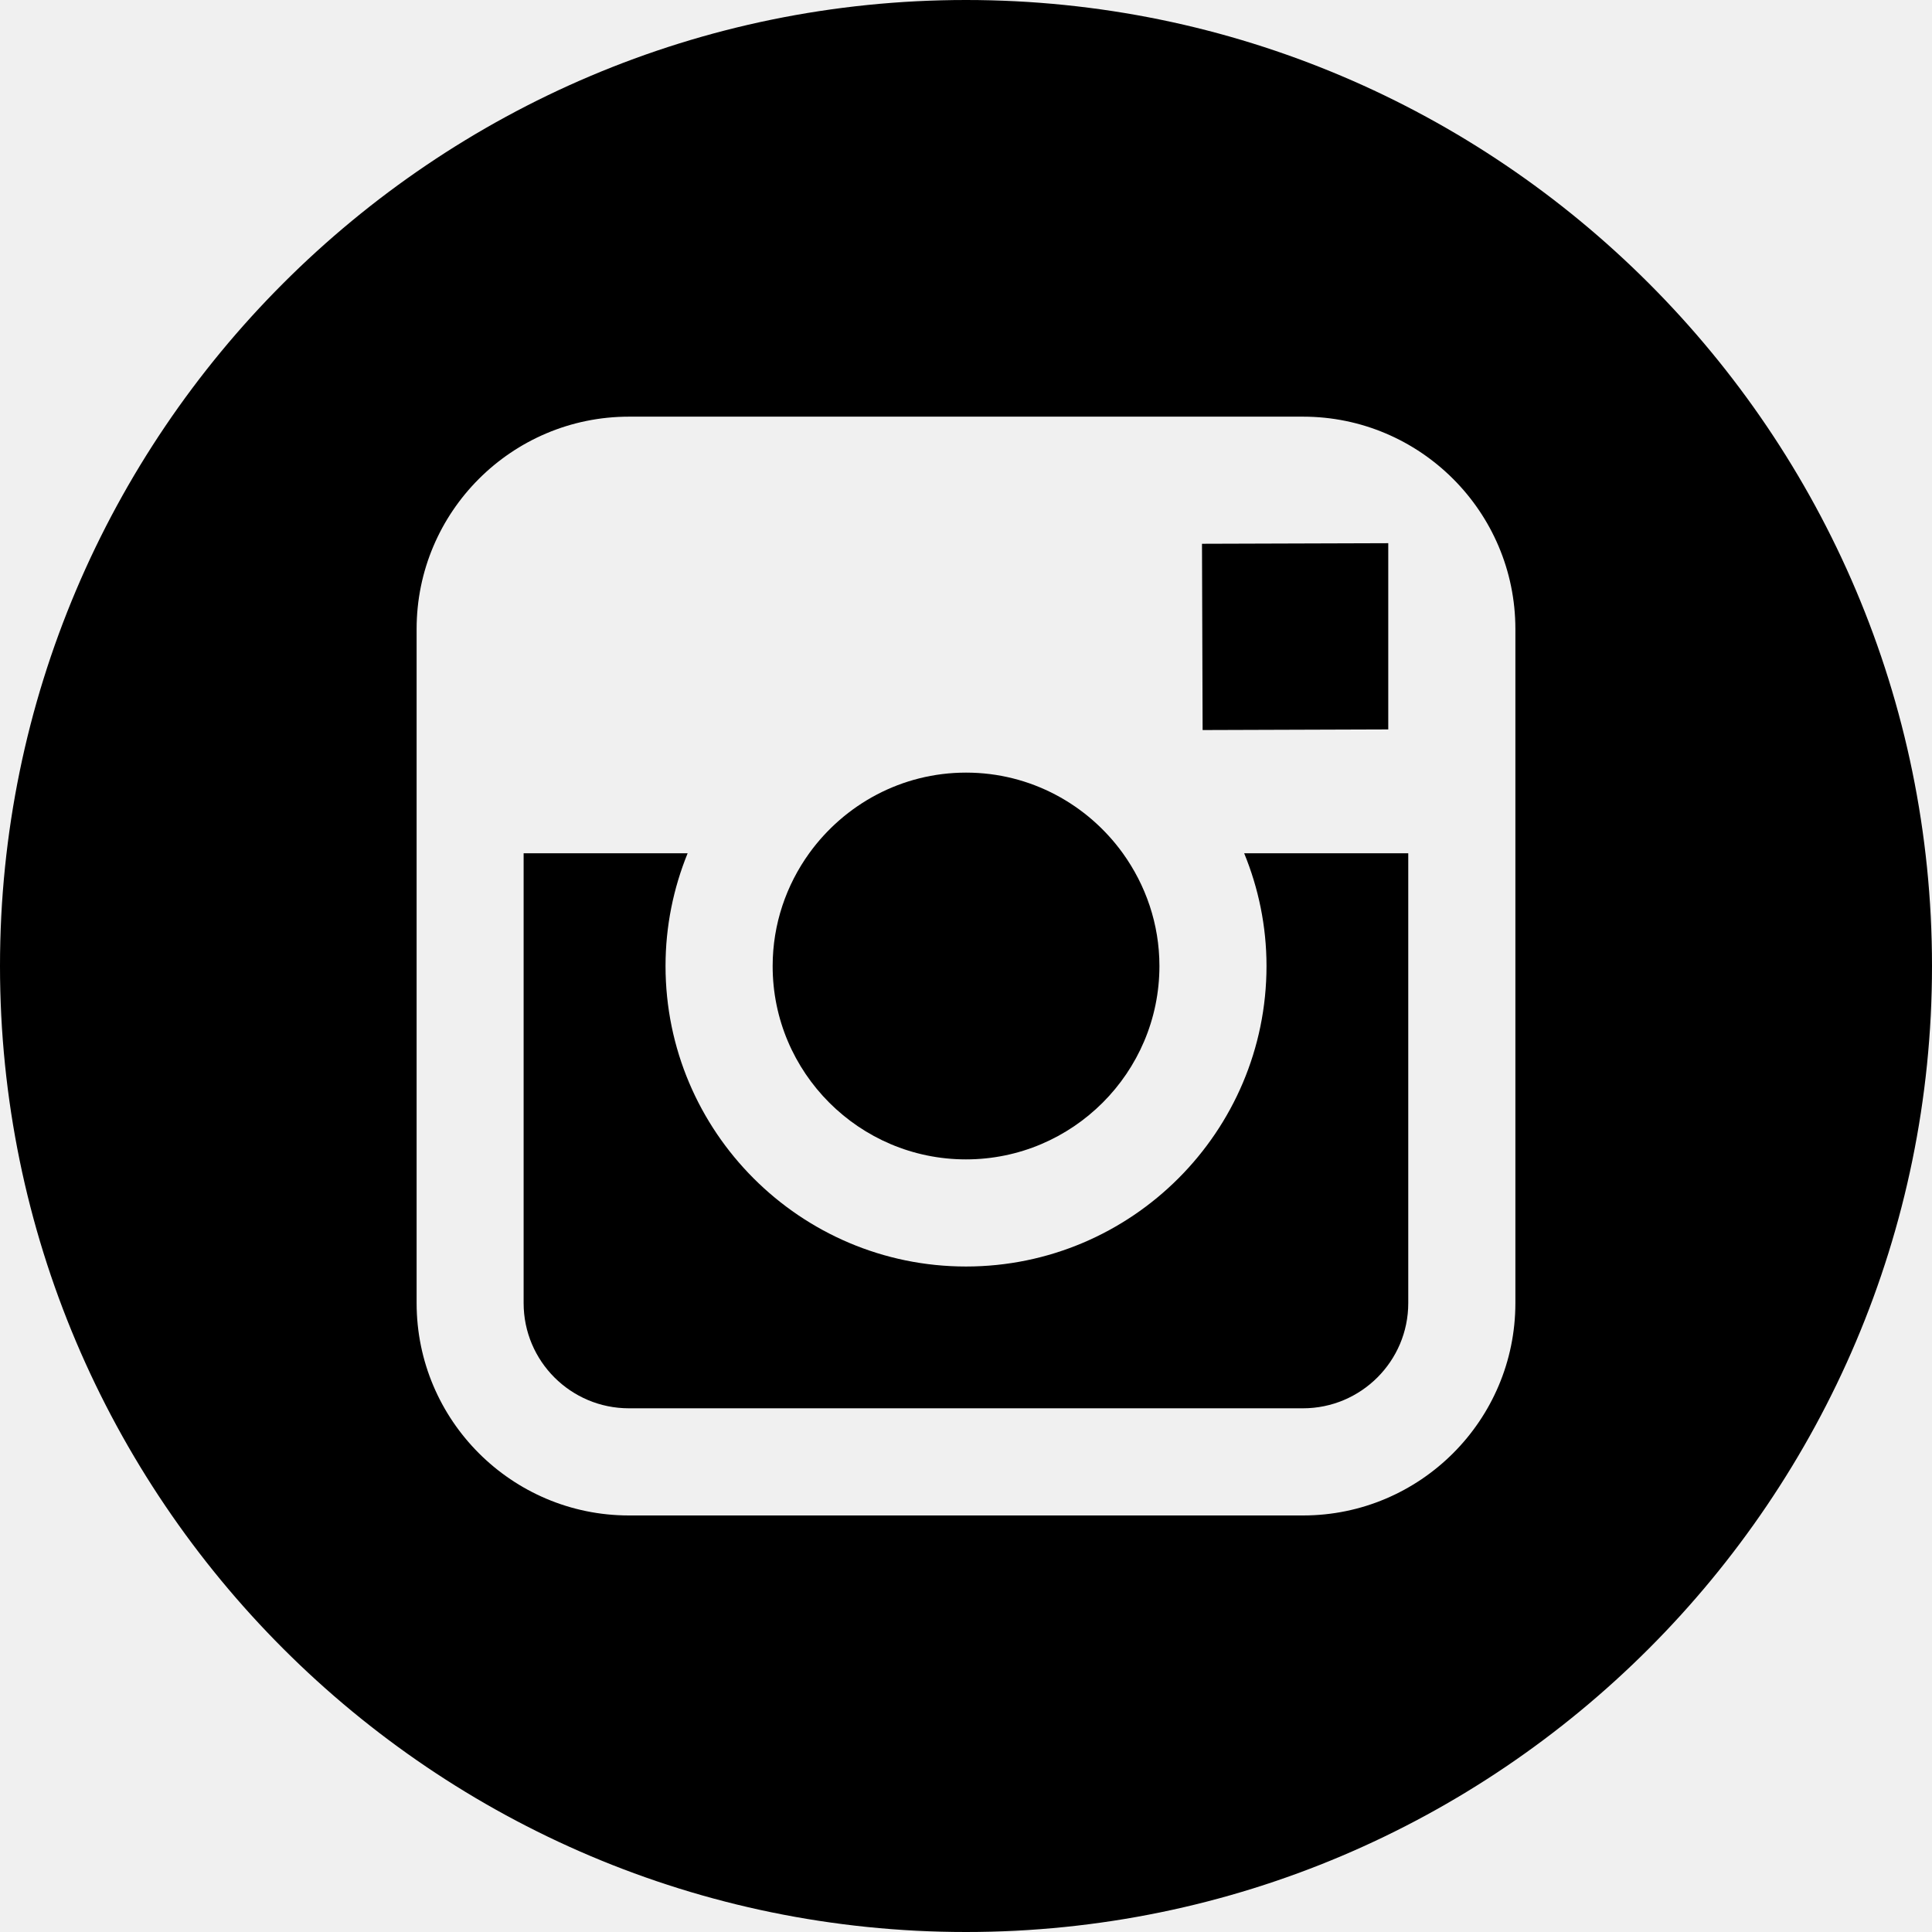
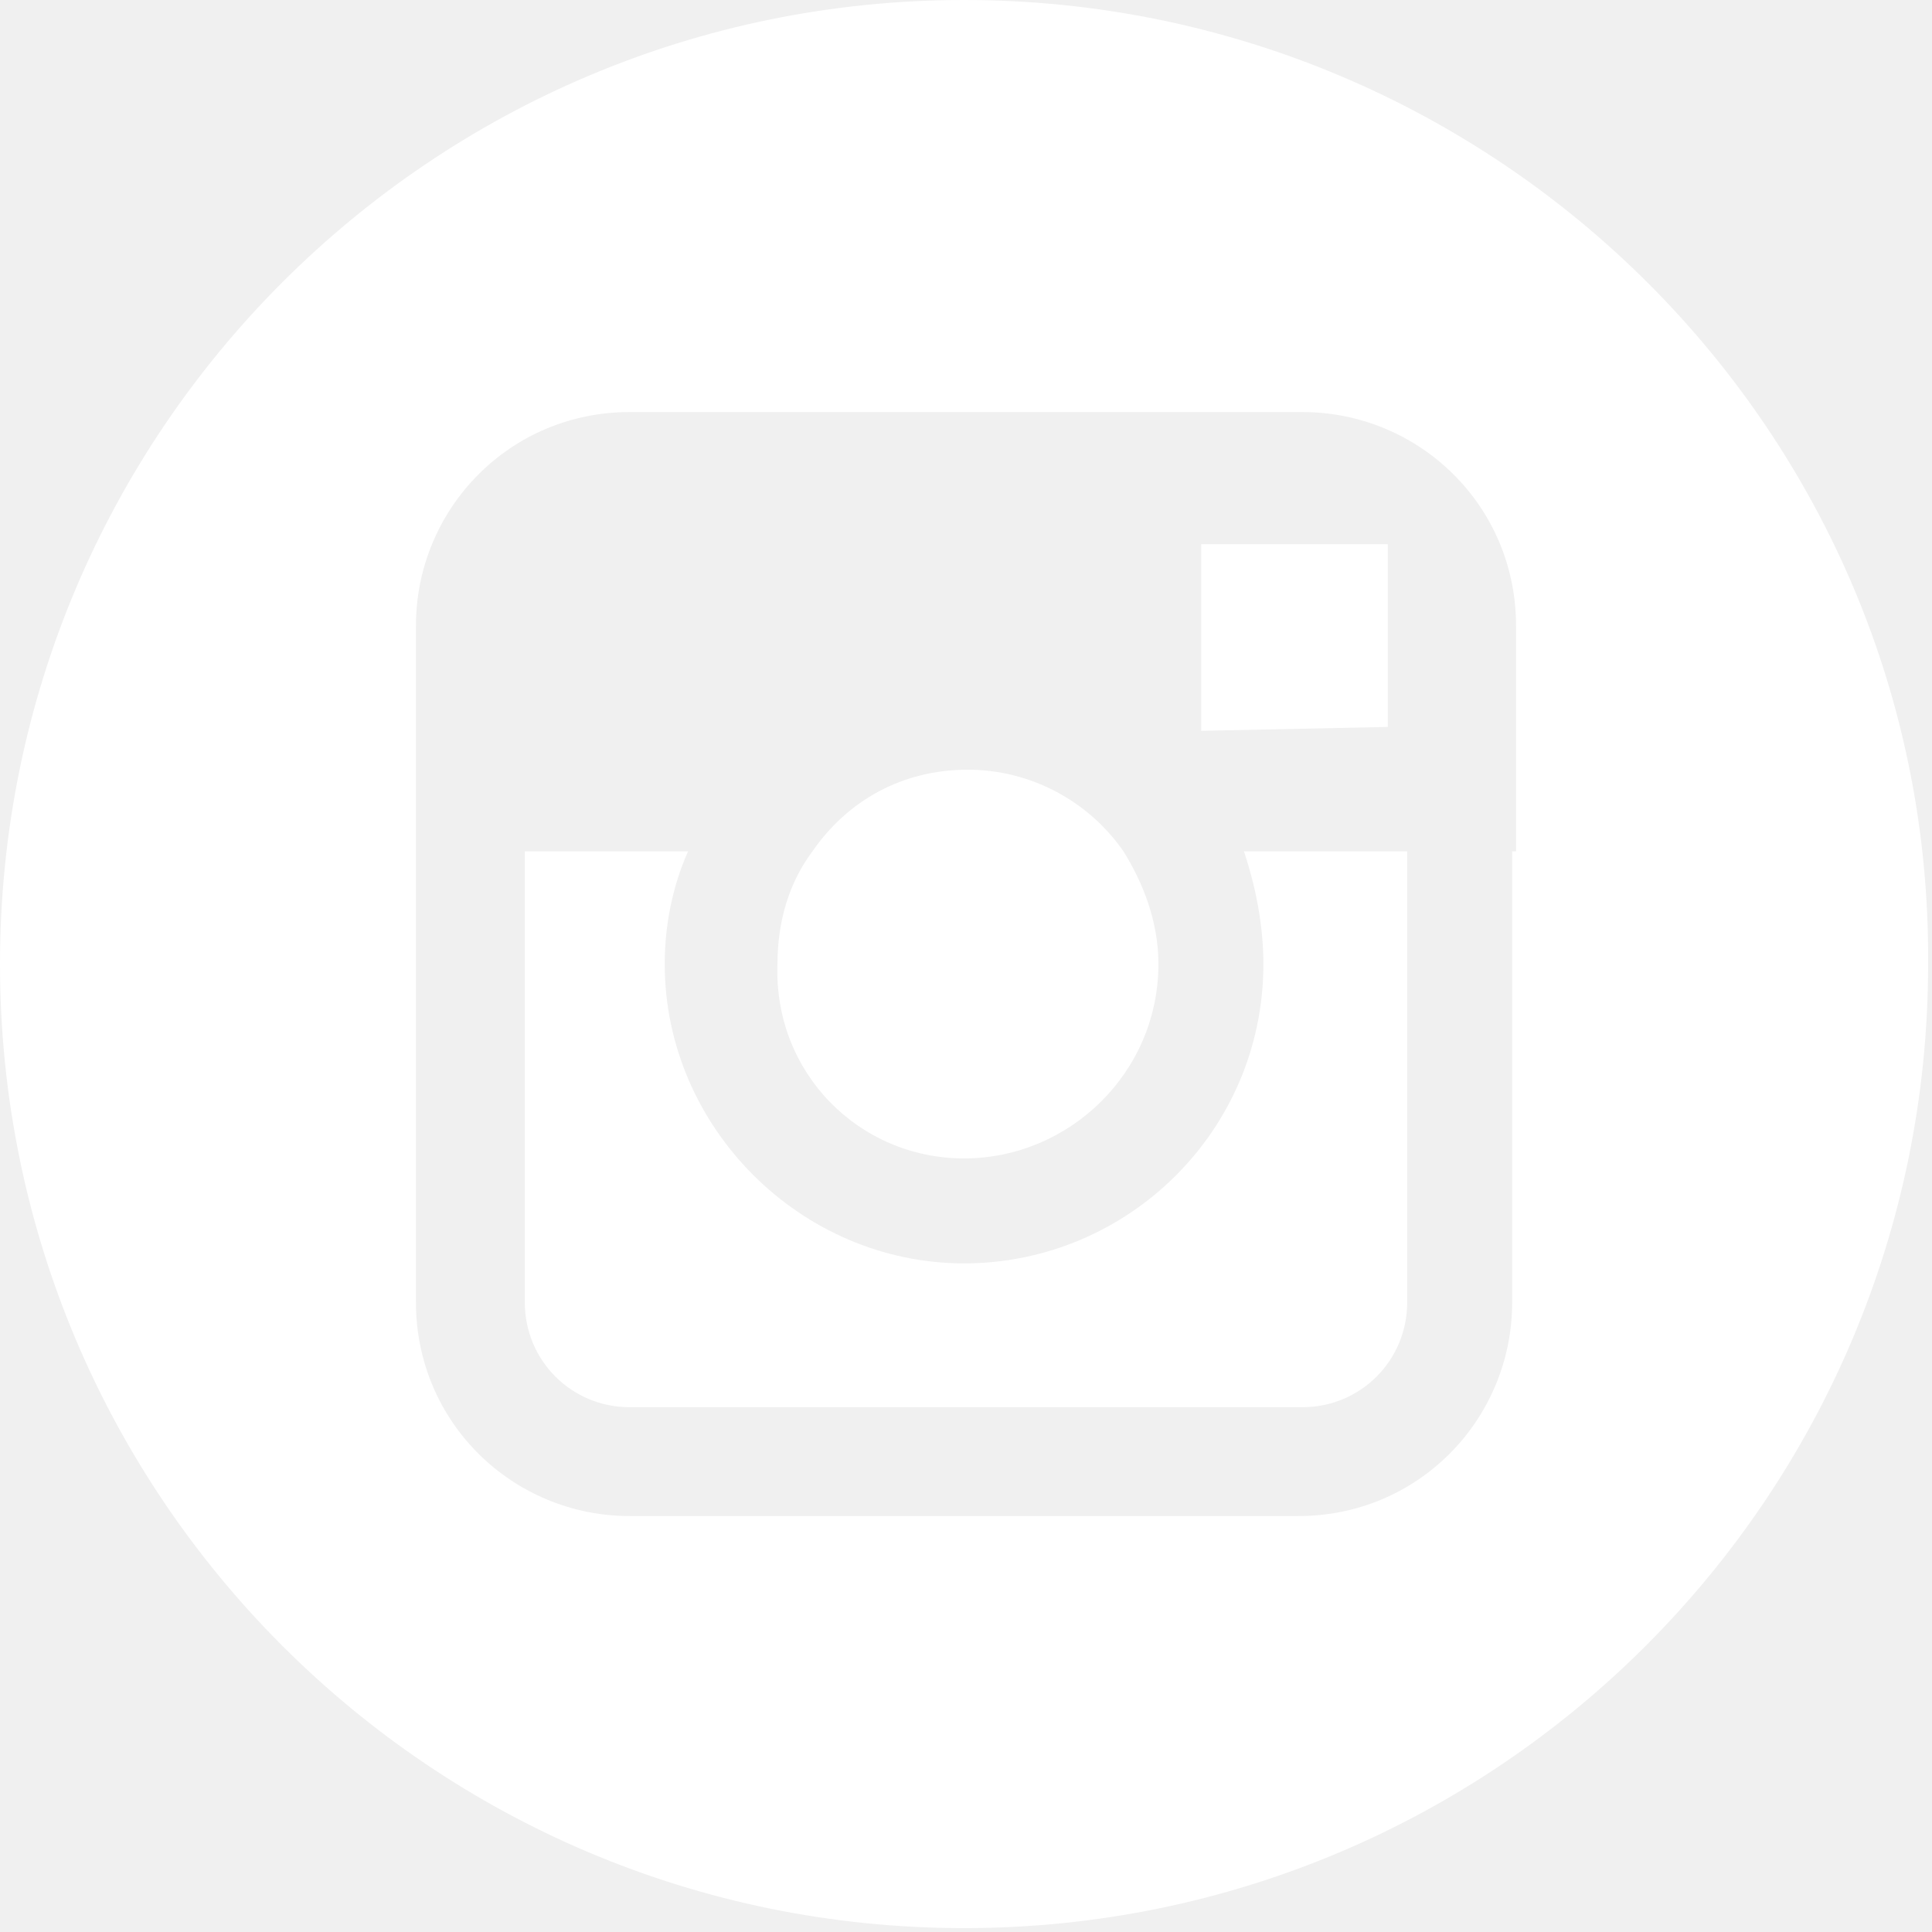
- <svg xmlns="http://www.w3.org/2000/svg" version="1.1" id="Capa_1" x="0px" y="0px" width="49.652px" height="49.652px" viewBox="0 0 49.652 49.652" style="enable-background:new 0 0 49.652 49.652;" xml:space="preserve">
+ <svg xmlns="http://www.w3.org/2000/svg" version="1.1" id="Capa_1" x="0px" y="0px" viewBox="0 0 49.7 49.7" style="enable-background:new 0 0 49.7 49.7;" xml:space="preserve">
+   <style type="text/css">
+ 	.st0{fill:#FFFFFF;}
+ </style>
  <g>
    <g>
      <g>
-         <path d="M24.825,29.796c2.739,0,4.972-2.229,4.972-4.97c0-1.082-0.354-2.081-0.94-2.897c-0.903-1.252-2.371-2.073-4.029-2.073     c-1.659,0-3.126,0.82-4.031,2.072c-0.588,0.816-0.939,1.815-0.94,2.897C19.854,27.566,22.085,29.796,24.825,29.796z" />
-         <polygon points="35.678,18.746 35.678,14.58 35.678,13.96 35.055,13.962 30.891,13.975 30.907,18.762    " />
-         <path d="M24.826,0C11.137,0,0,11.137,0,24.826c0,13.688,11.137,24.826,24.826,24.826c13.688,0,24.826-11.138,24.826-24.826     C49.652,11.137,38.516,0,24.826,0z M38.945,21.929v11.56c0,3.011-2.448,5.458-5.457,5.458H16.164     c-3.01,0-5.457-2.447-5.457-5.458v-11.56v-5.764c0-3.01,2.447-5.457,5.457-5.457h17.323c3.01,0,5.458,2.447,5.458,5.457V21.929z" />
-         <path d="M32.549,24.826c0,4.257-3.464,7.723-7.723,7.723c-4.259,0-7.722-3.466-7.722-7.723c0-1.024,0.204-2.003,0.568-2.897     h-4.215v11.56c0,1.494,1.213,2.704,2.706,2.704h17.323c1.491,0,2.706-1.21,2.706-2.704v-11.56h-4.217     C32.342,22.823,32.549,23.802,32.549,24.826z" />
+         <path class="st0" d="M24.8,29.8c2.7,0,5-2.2,5-5c0-1.1-0.4-2.1-0.9-2.9c-0.9-1.3-2.4-2.1-4-2.1c-1.7,0-3.1,0.8-4,2.1     c-0.6,0.8-0.9,1.8-0.9,2.9C19.9,27.6,22.1,29.8,24.8,29.8z" />
+         <polygon class="st0" points="35.7,18.7 35.7,14.6 35.7,14 35.1,14 30.9,14 30.9,18.8    " />
+         <path class="st0" d="M24.8,0C11.1,0,0,11.1,0,24.8c0,13.7,11.1,24.8,24.8,24.8c13.7,0,24.8-11.1,24.8-24.8     C49.7,11.1,38.5,0,24.8,0z M38.9,21.9v11.6c0,3-2.4,5.5-5.5,5.5H16.2c-3,0-5.5-2.4-5.5-5.5V21.9v-5.8c0-3,2.4-5.5,5.5-5.5h17.3     c3,0,5.5,2.4,5.5,5.5V21.9z" />
+         <path class="st0" d="M32.5,24.8c0,4.3-3.5,7.7-7.7,7.7s-7.7-3.5-7.7-7.7c0-1,0.2-2,0.6-2.9h-4.2v11.6c0,1.5,1.2,2.7,2.7,2.7h17.3     c1.5,0,2.7-1.2,2.7-2.7V21.9H32C32.3,22.8,32.5,23.8,32.5,24.8z" />
      </g>
    </g>
  </g>
-   <g>
- </g>
-   <g>
- </g>
-   <g>
- </g>
-   <g>
- </g>
-   <g>
- </g>
-   <g>
- </g>
-   <g>
- </g>
-   <g>
- </g>
-   <g>
- </g>
-   <g>
- </g>
-   <g>
- </g>
-   <g>
- </g>
-   <g>
- </g>
-   <g>
- </g>
-   <g>
- </g>
</svg>
